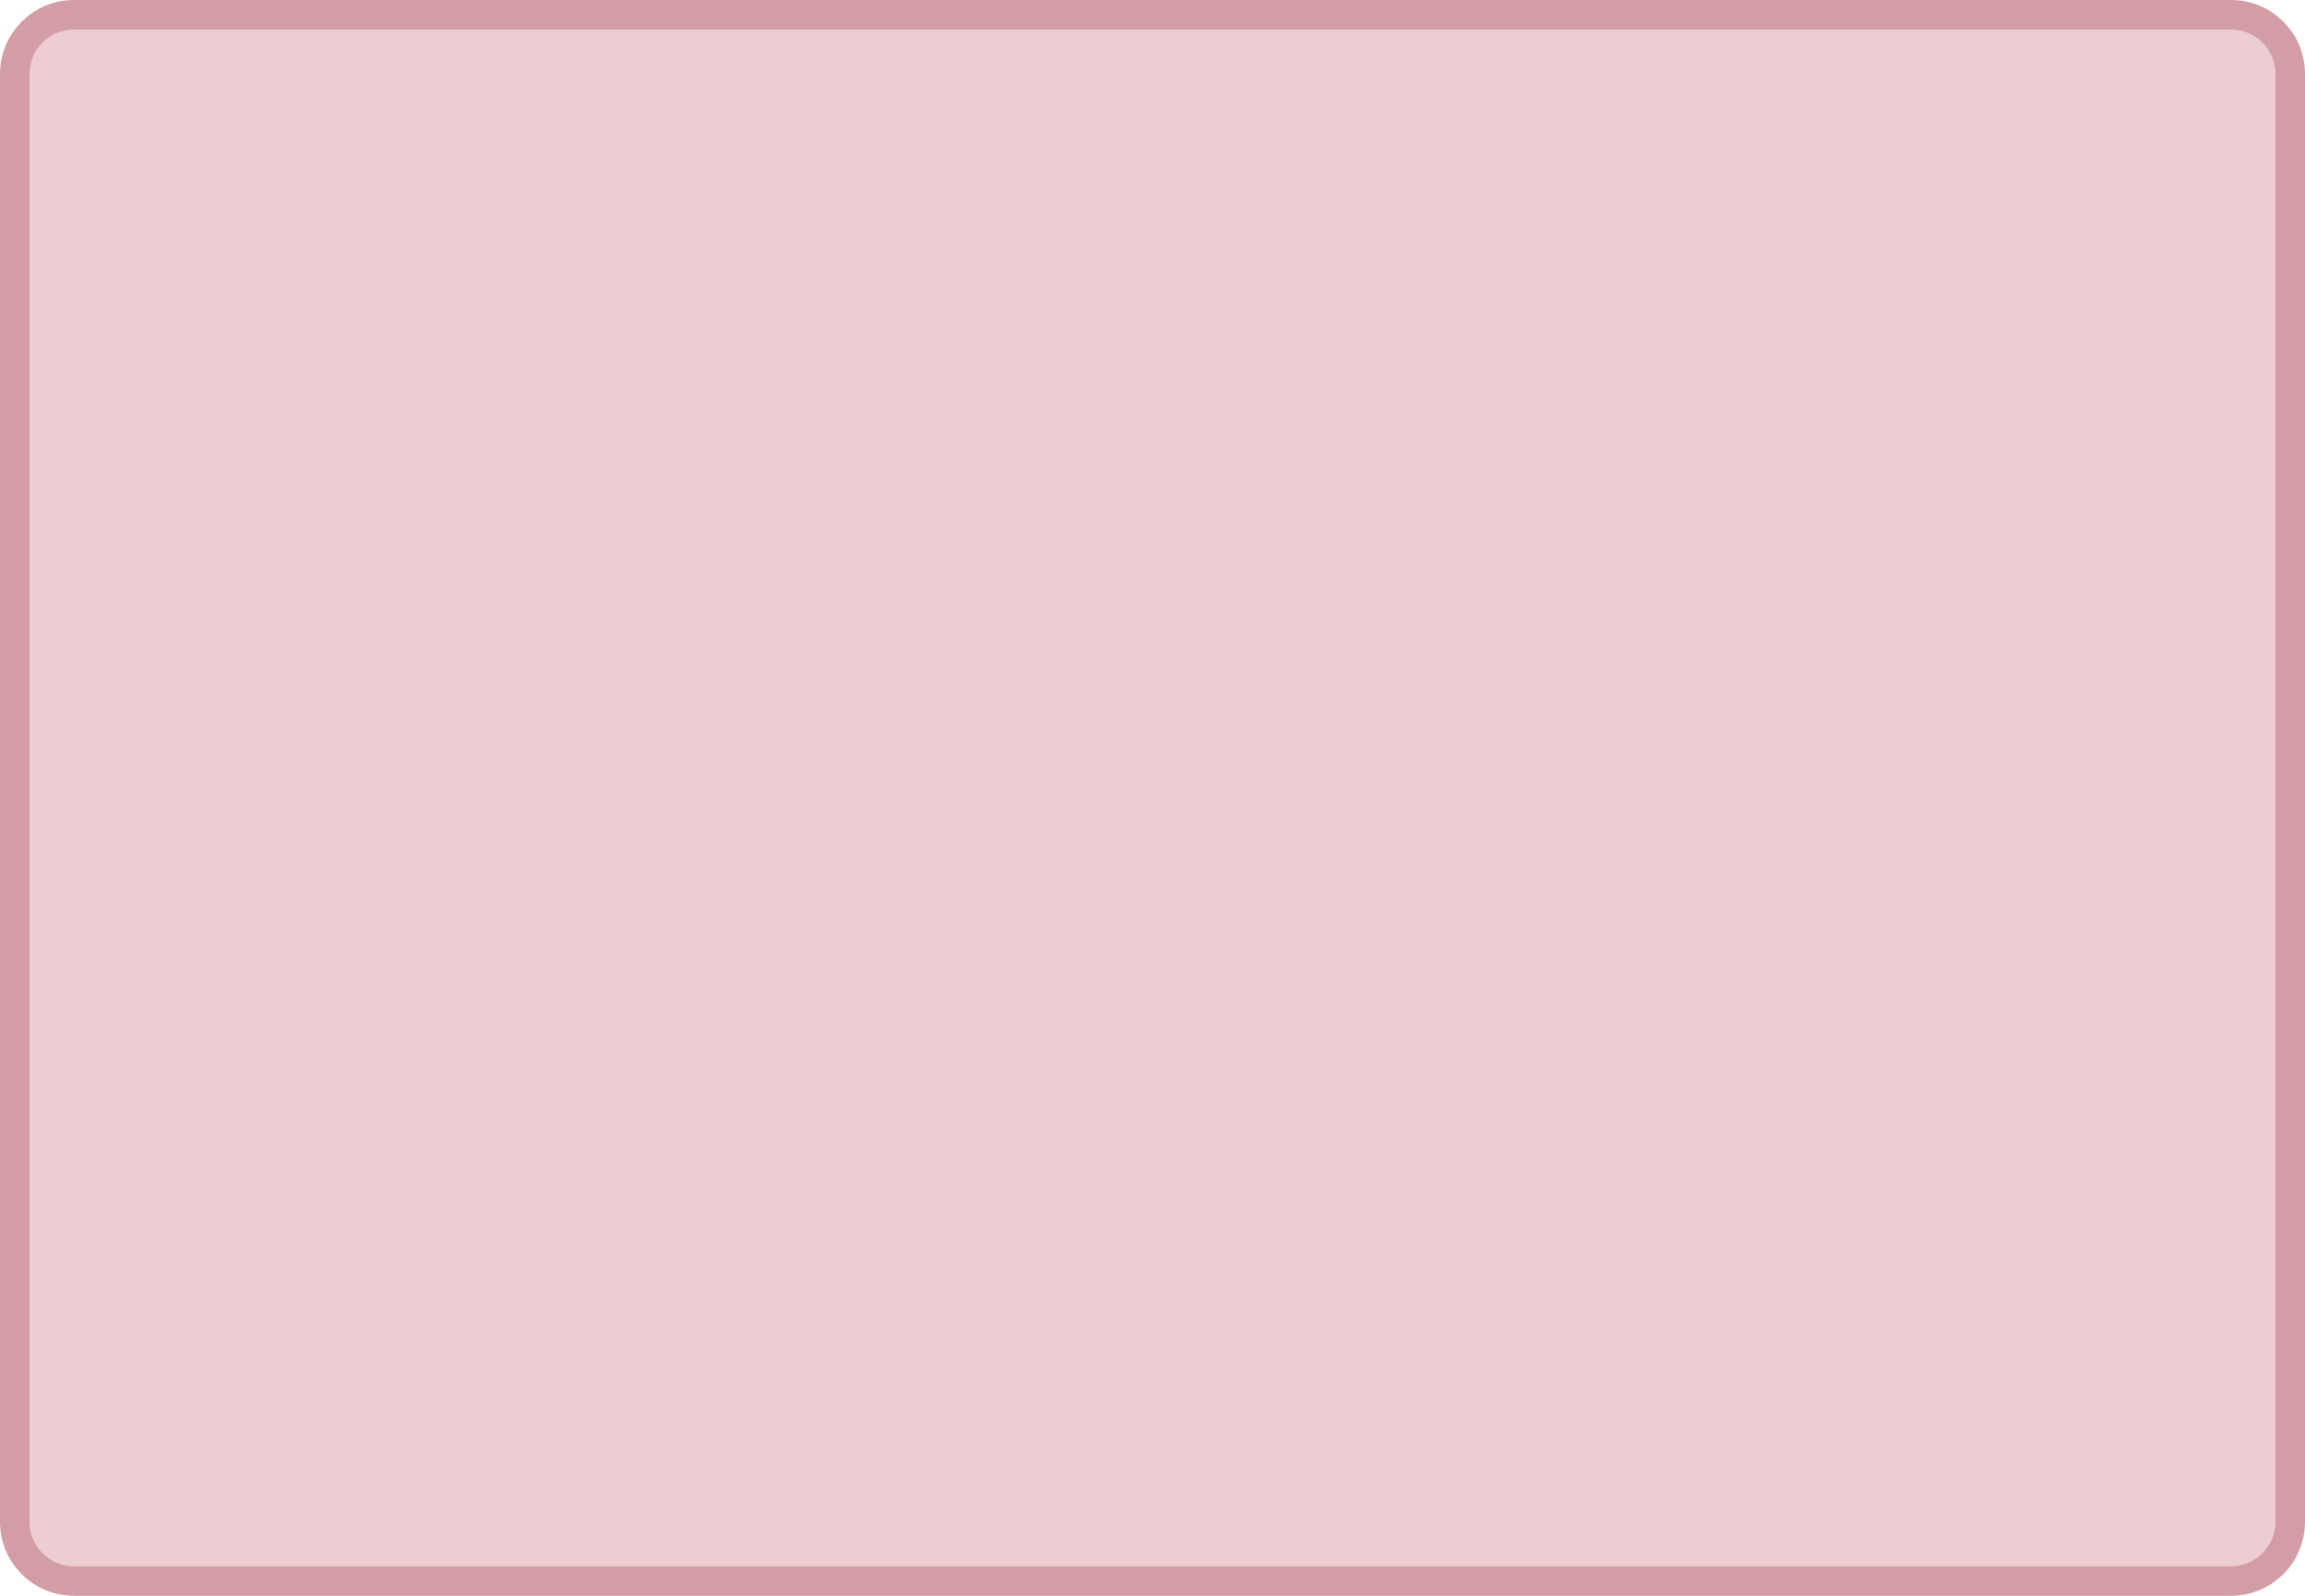
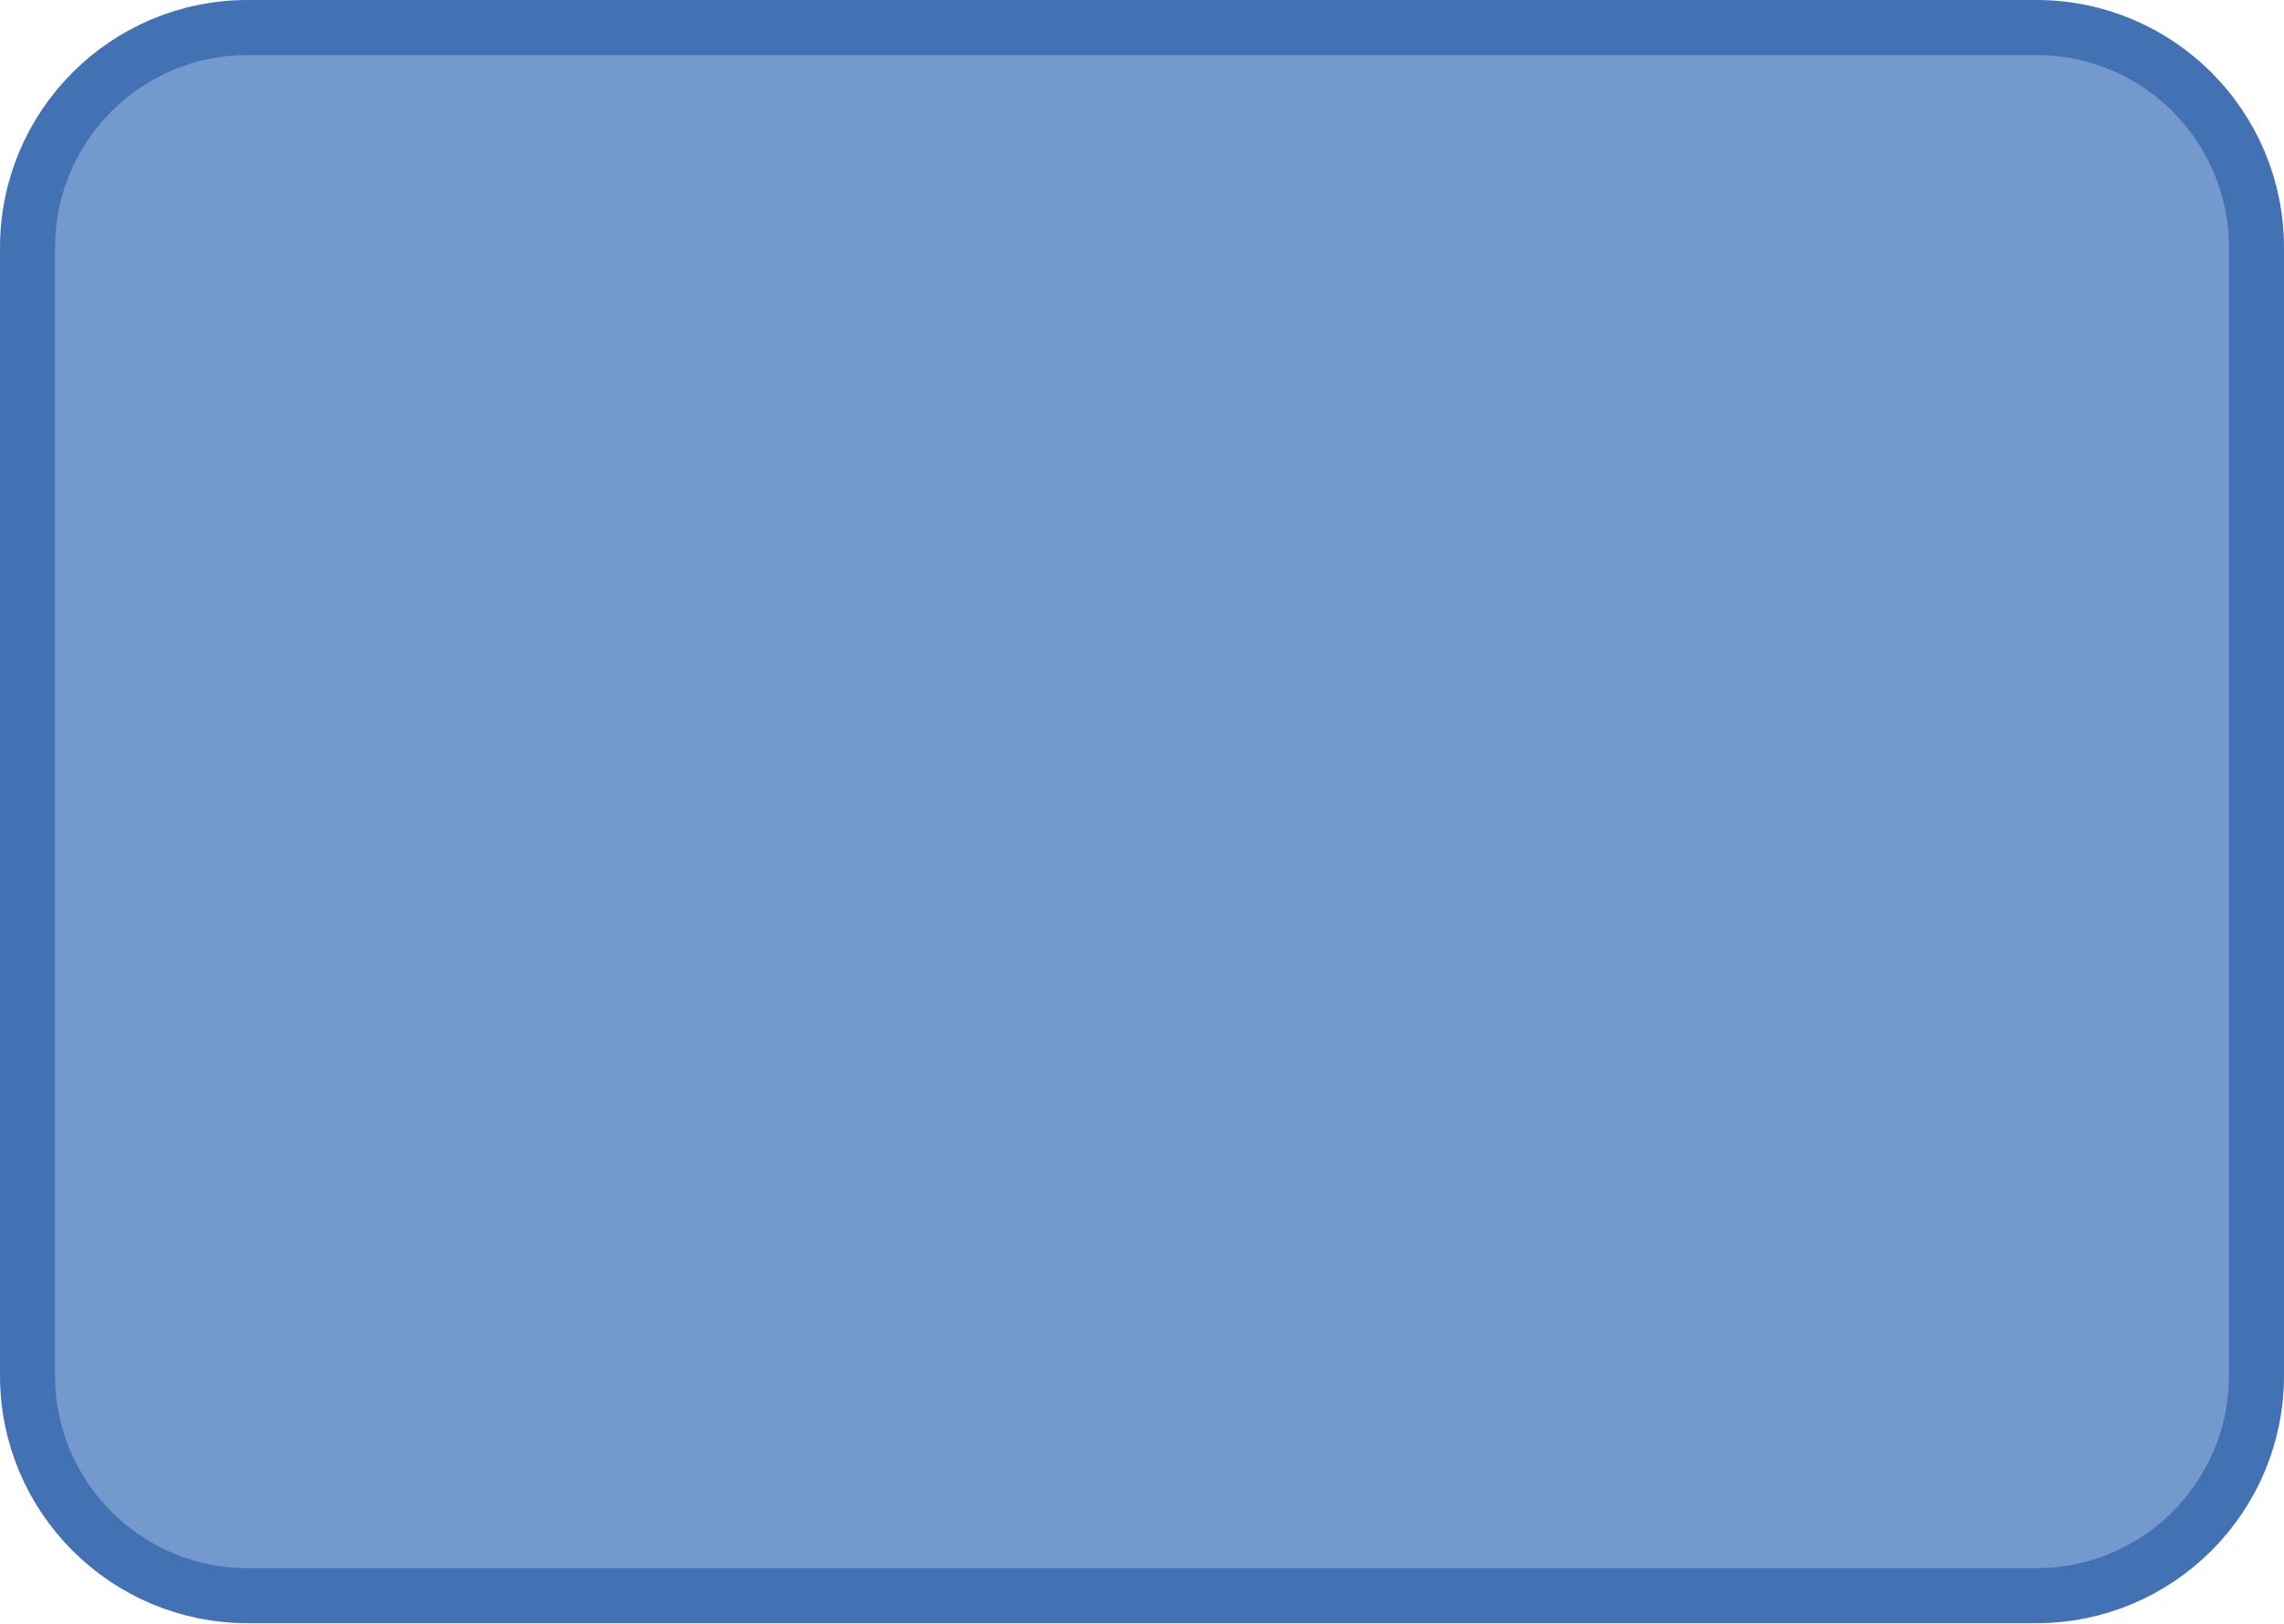
- <svg xmlns="http://www.w3.org/2000/svg" width="78" height="54" viewBox="0 0 78 54">
-   <rect x="0.5" y="0.5" width="77" height="53" rx="2" ry="2" fill="#eccdd1" stroke="#d39da5" stroke-width="1" />
+ <svg xmlns="http://www.w3.org/2000/svg" width="83" height="59" viewBox="0 0 83 59">
+   <rect x="1.0" y="1.0" width="81" height="57" rx="8" ry="8" fill="#7499cc" stroke="#4272b4" stroke-width="2" />
</svg>
